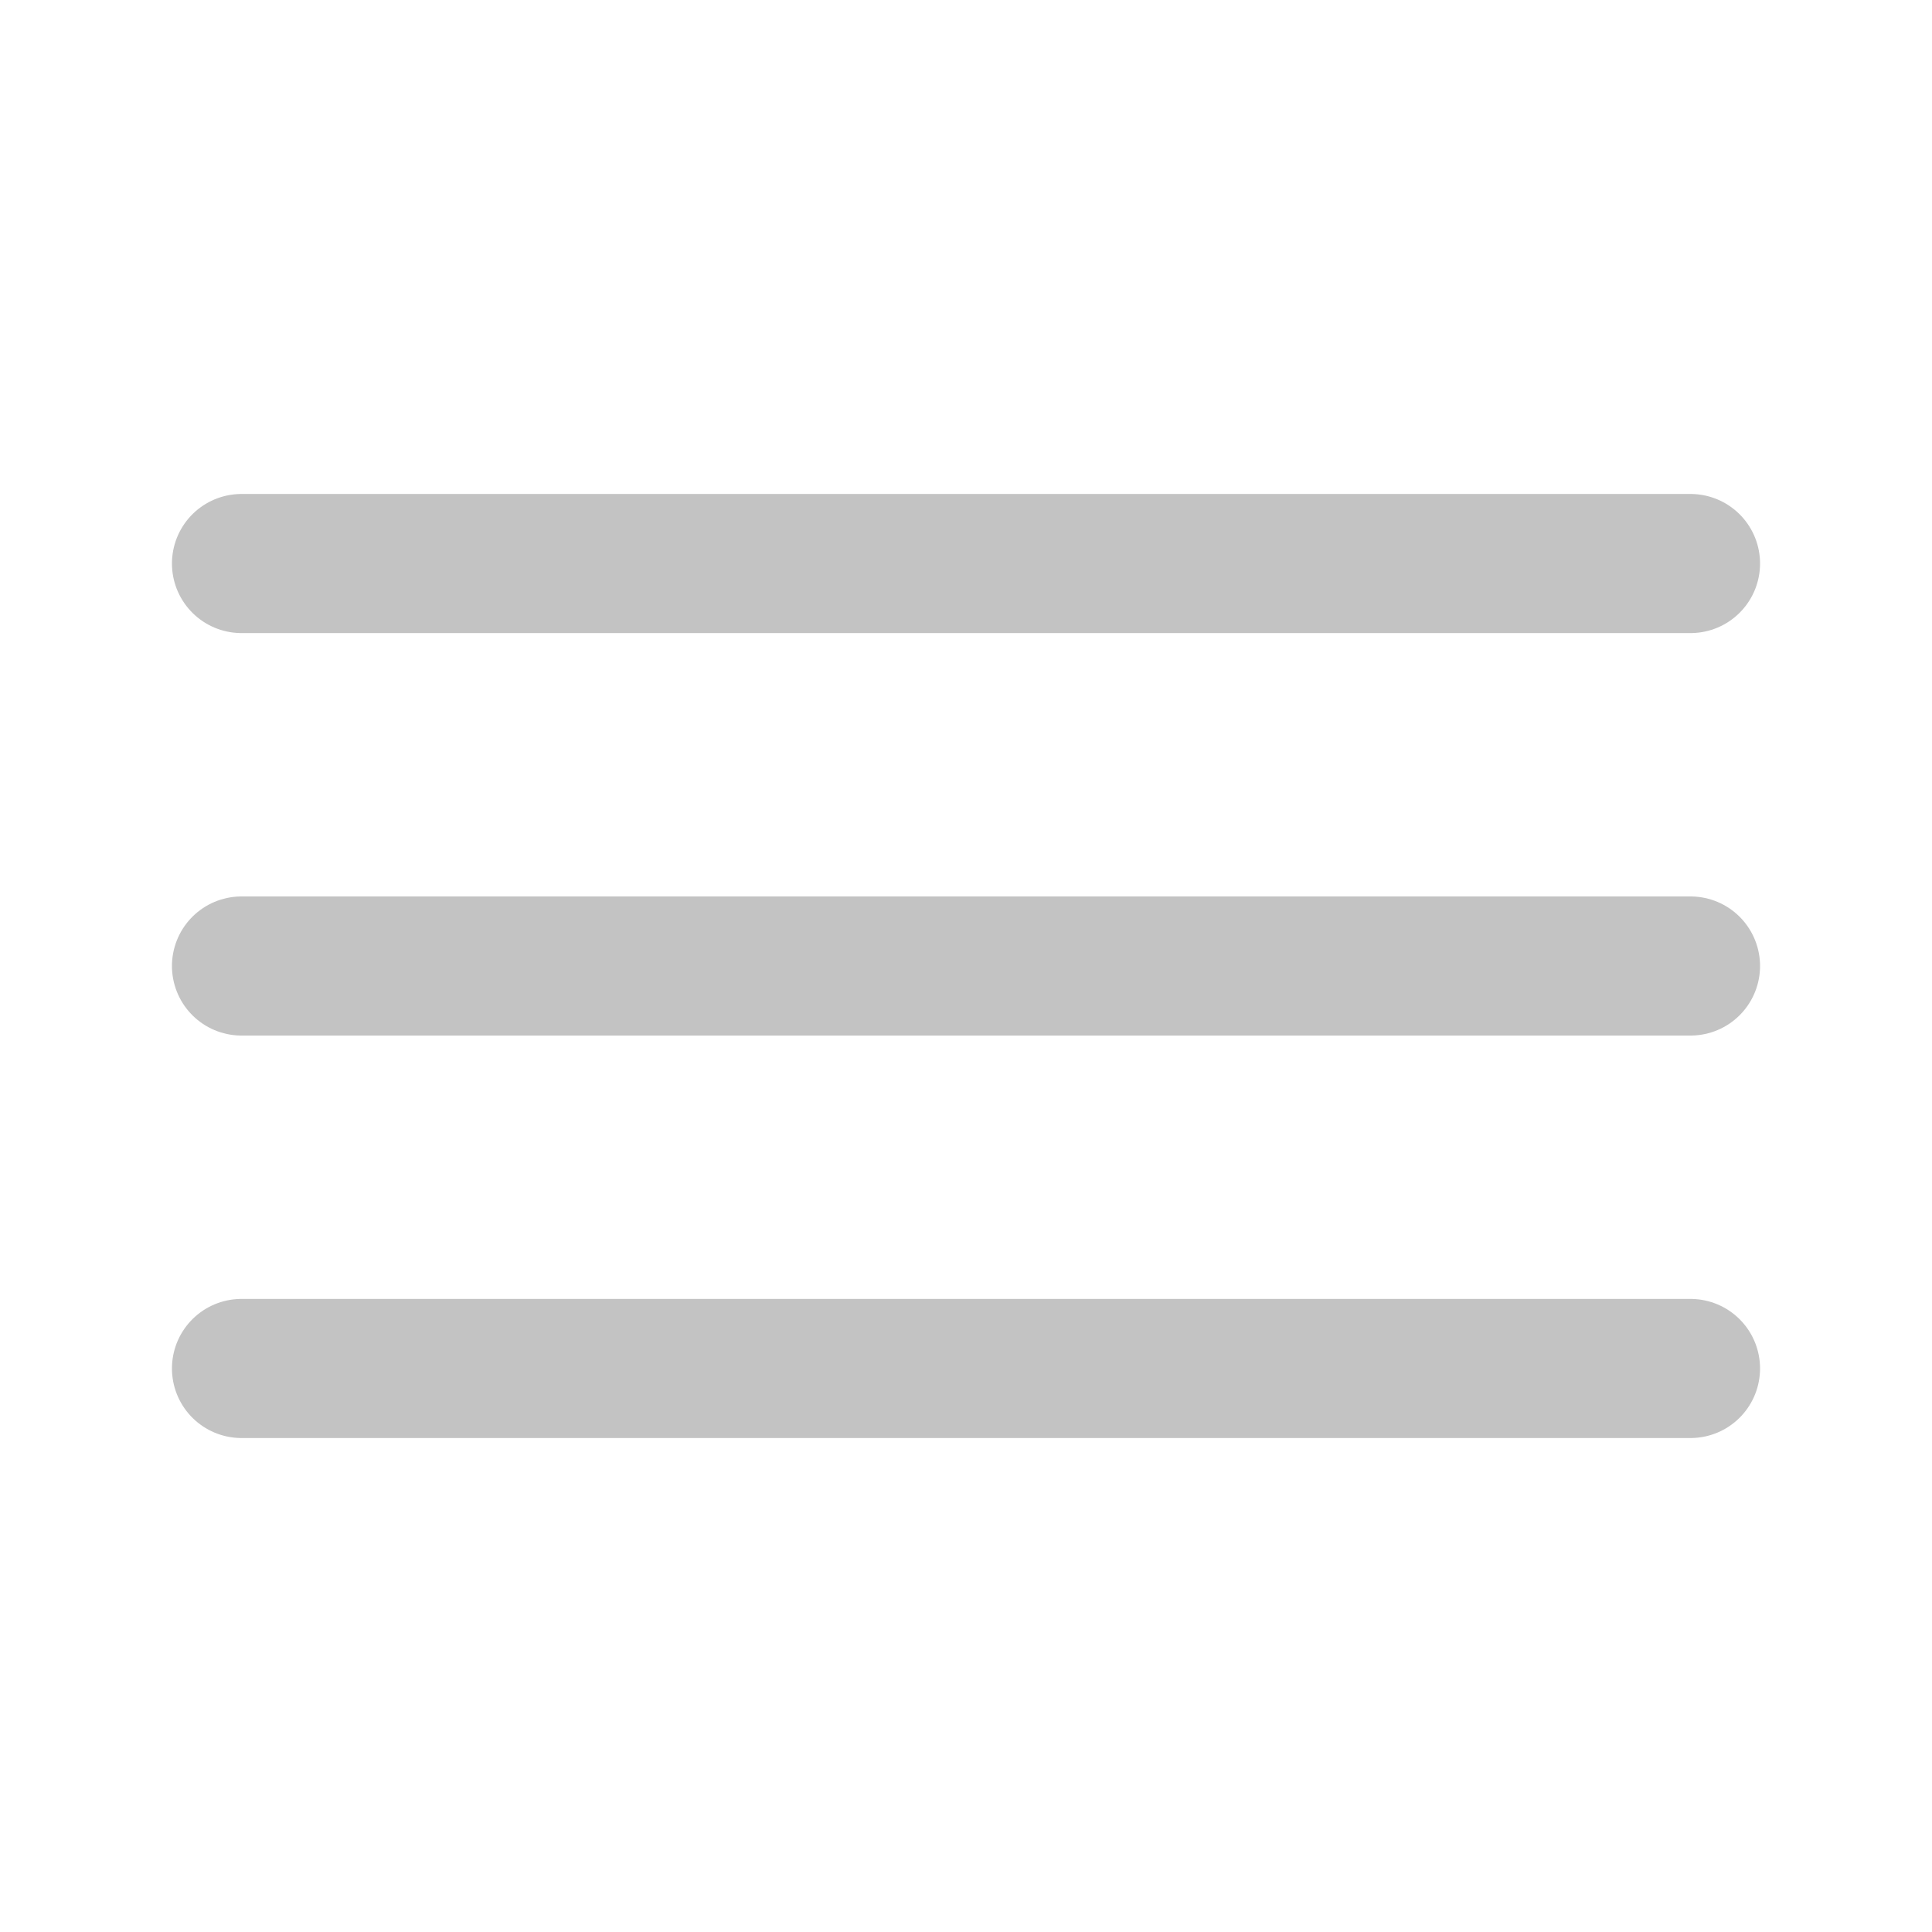
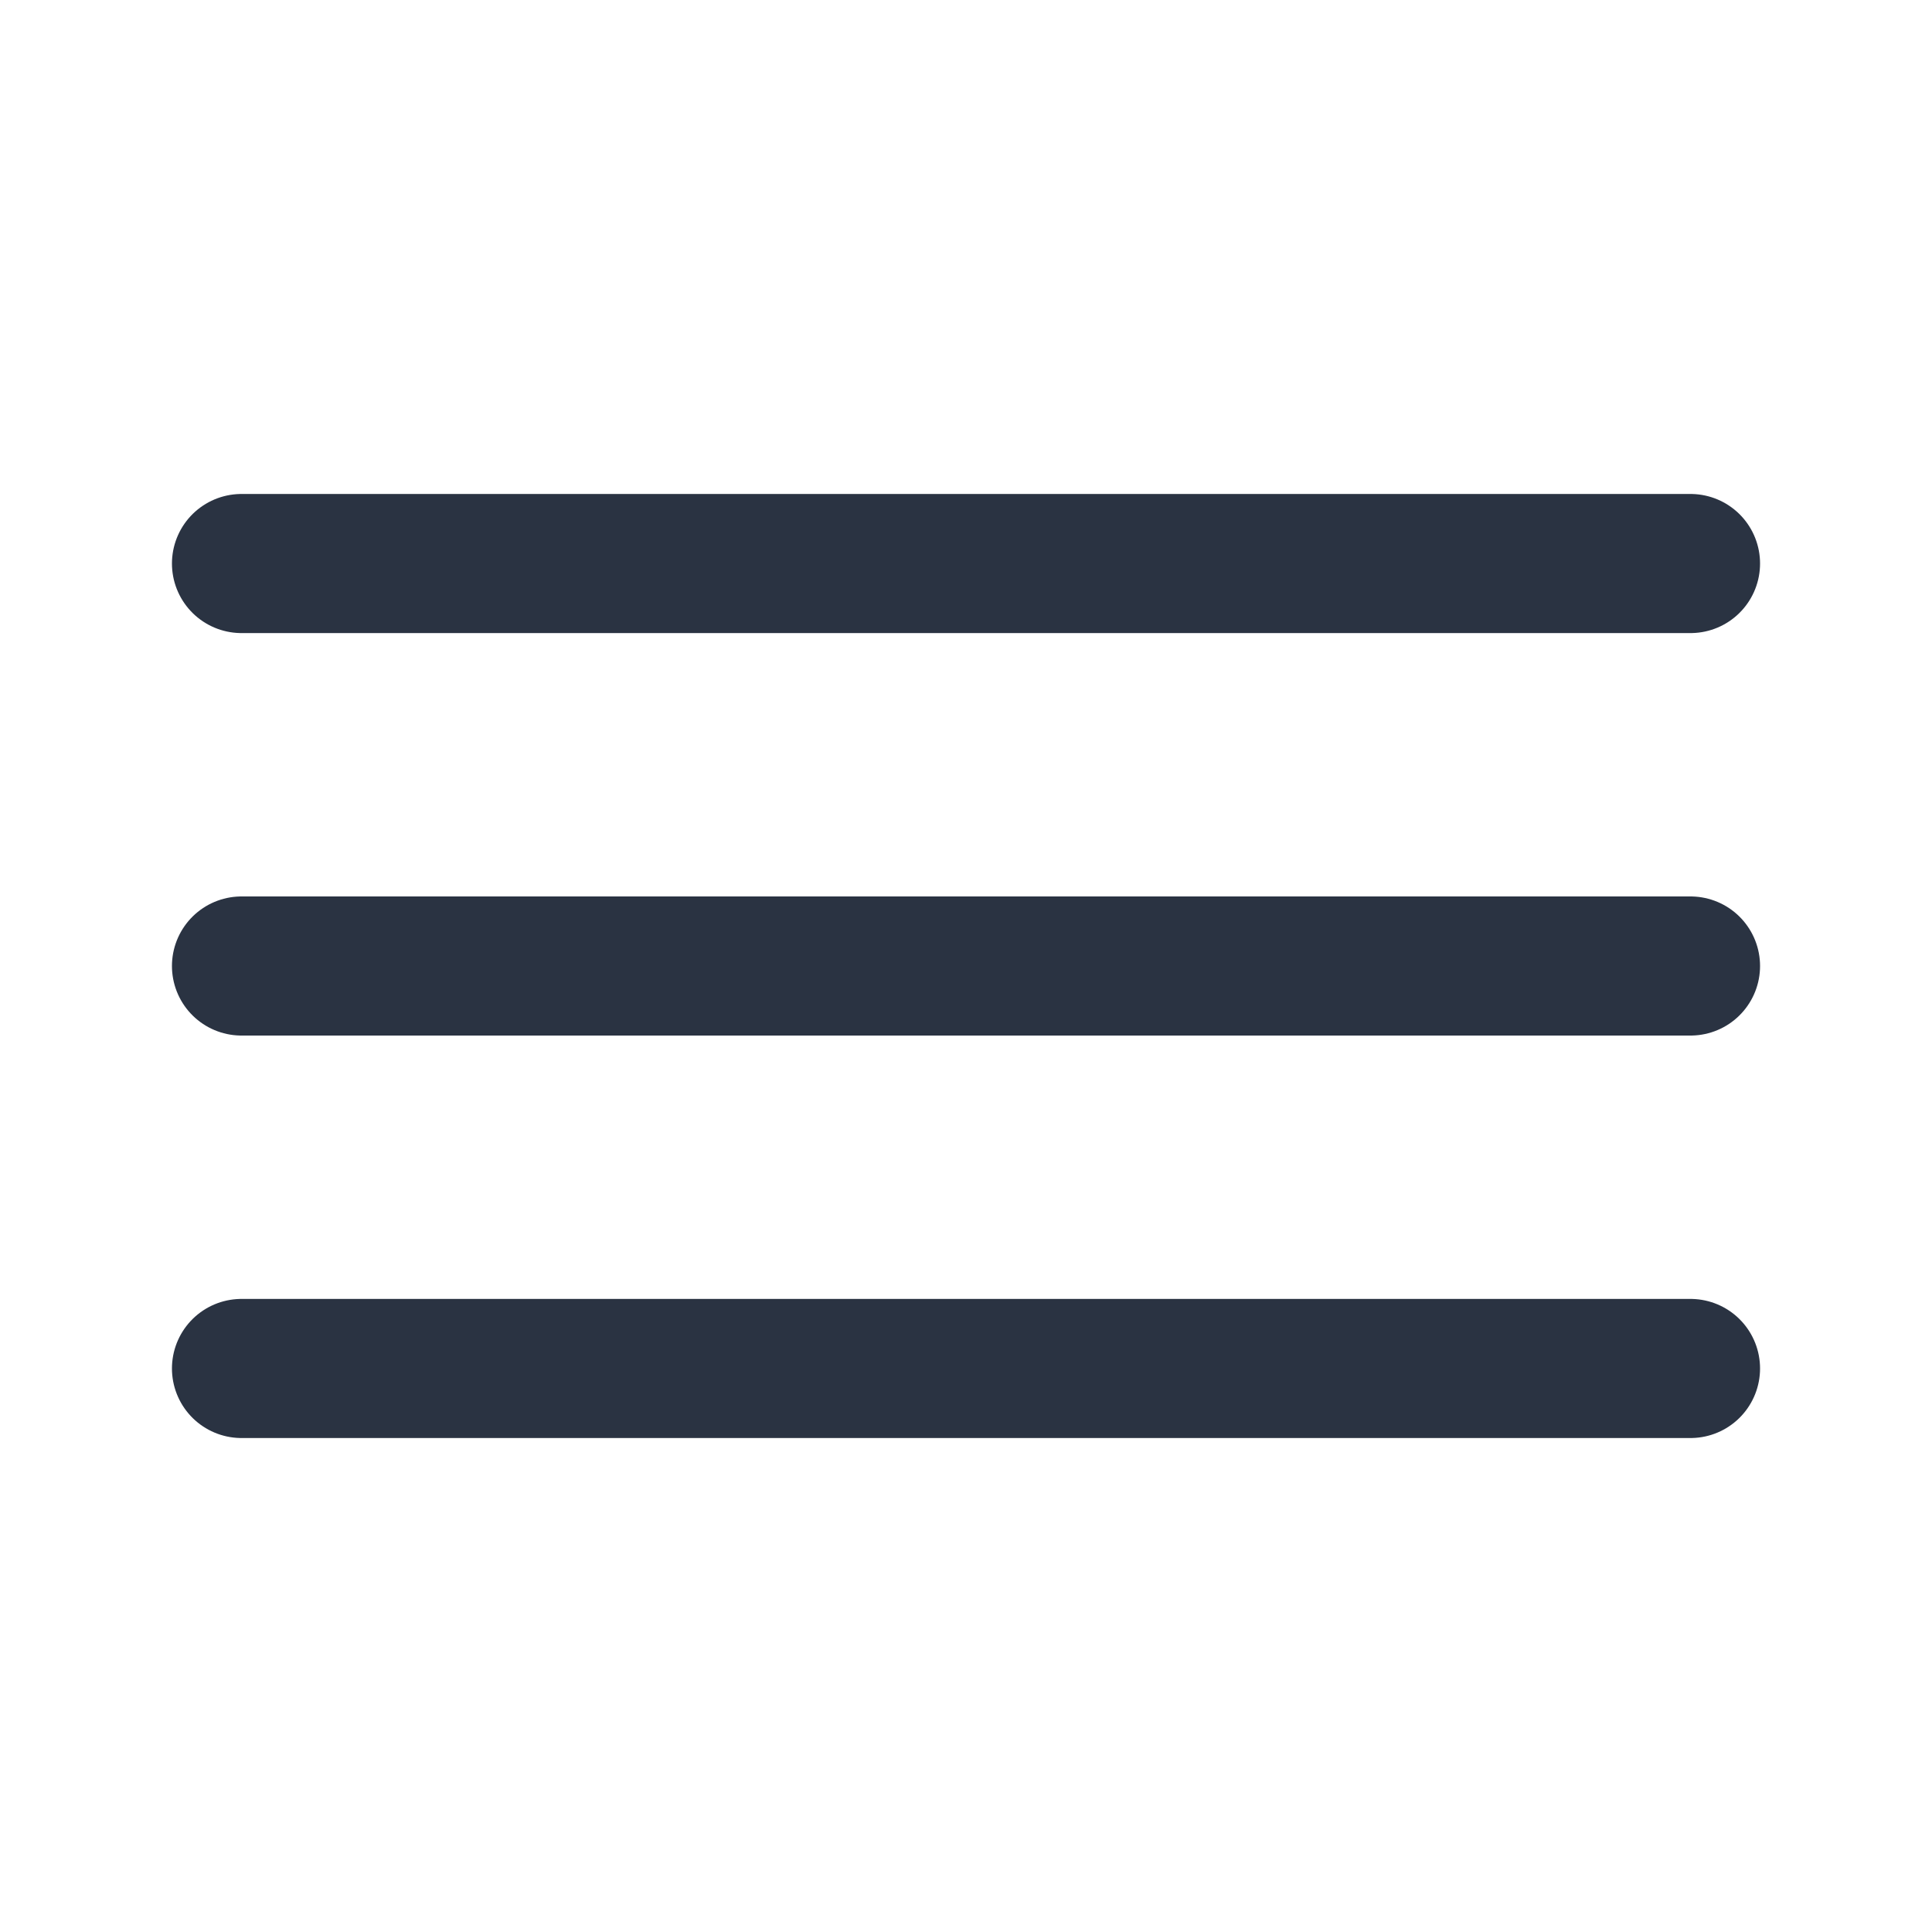
<svg xmlns="http://www.w3.org/2000/svg" width="50" height="50" fill="none" viewBox="0 0 50 50">
-   <path d="M6.25 14.584h37.5M6.25 25h37.5M6.25 35.416h37.5" stroke="#c3c3c3" stroke-width="3.6" stroke-linecap="round" />
+   <path d="M6.25 14.584h37.5M6.25 25h37.5M6.25 35.416h37.5" stroke="#2A3342" stroke-width="3.6" stroke-linecap="round" />
</svg>
